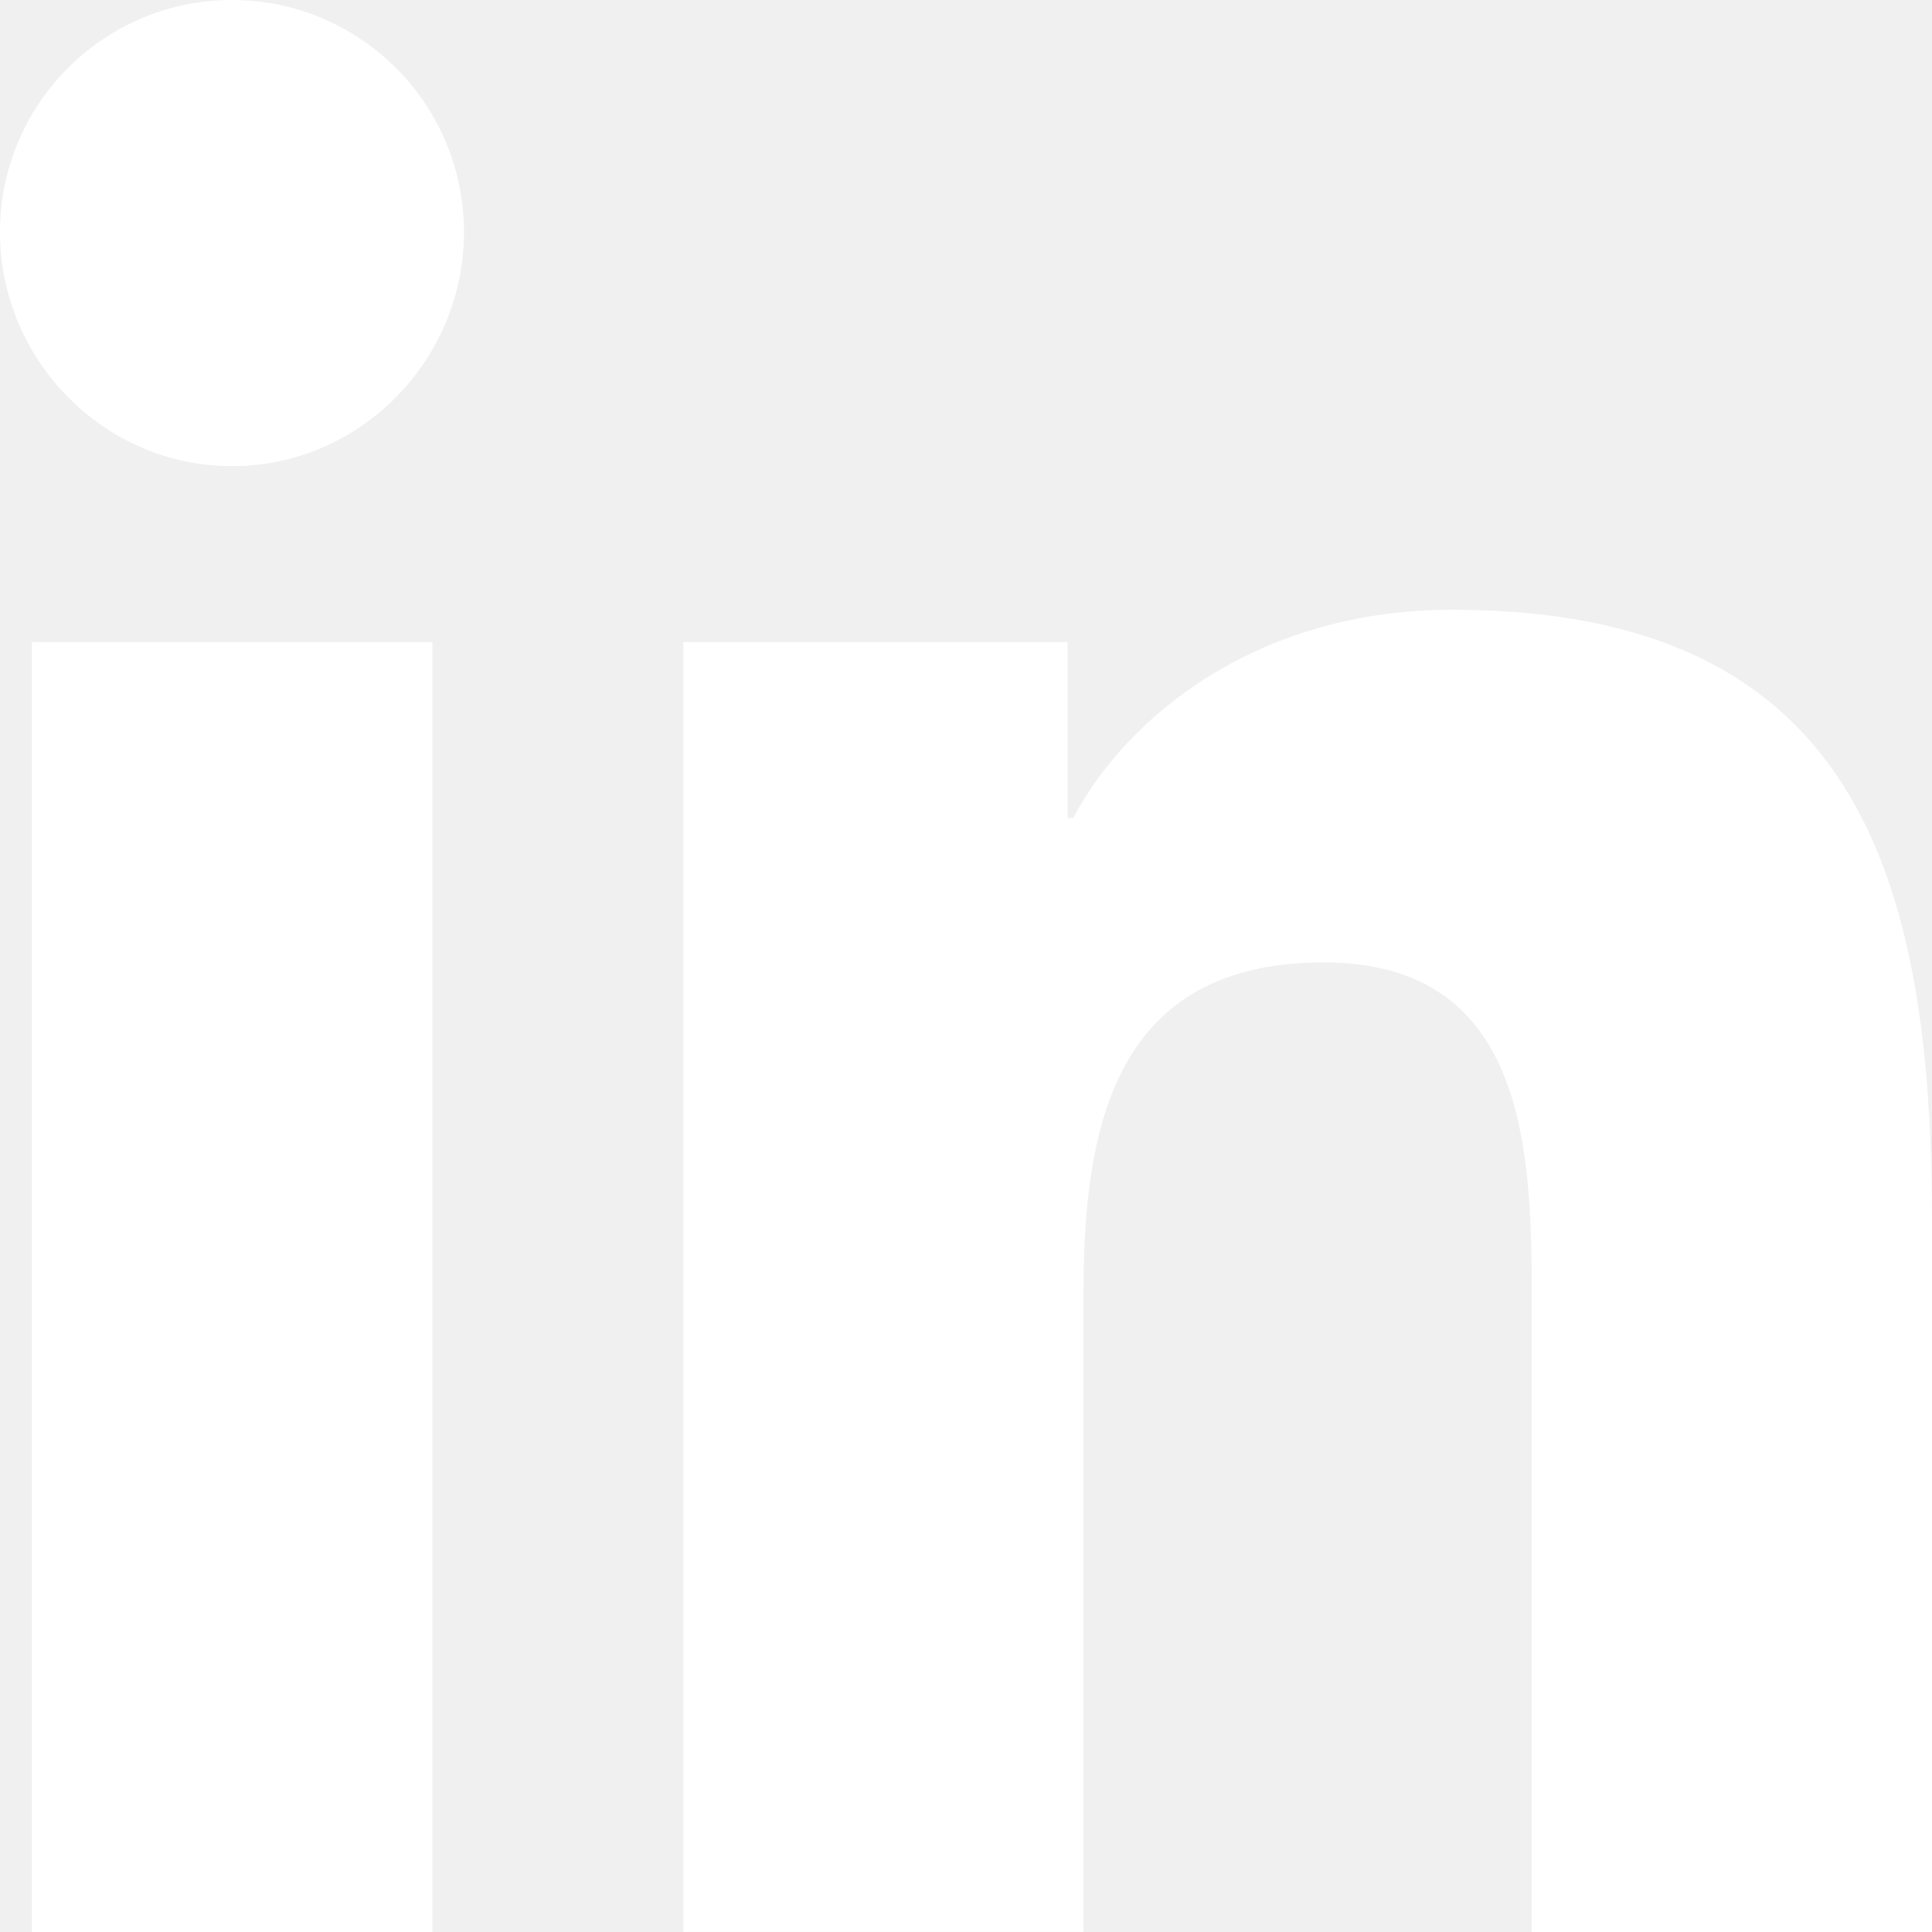
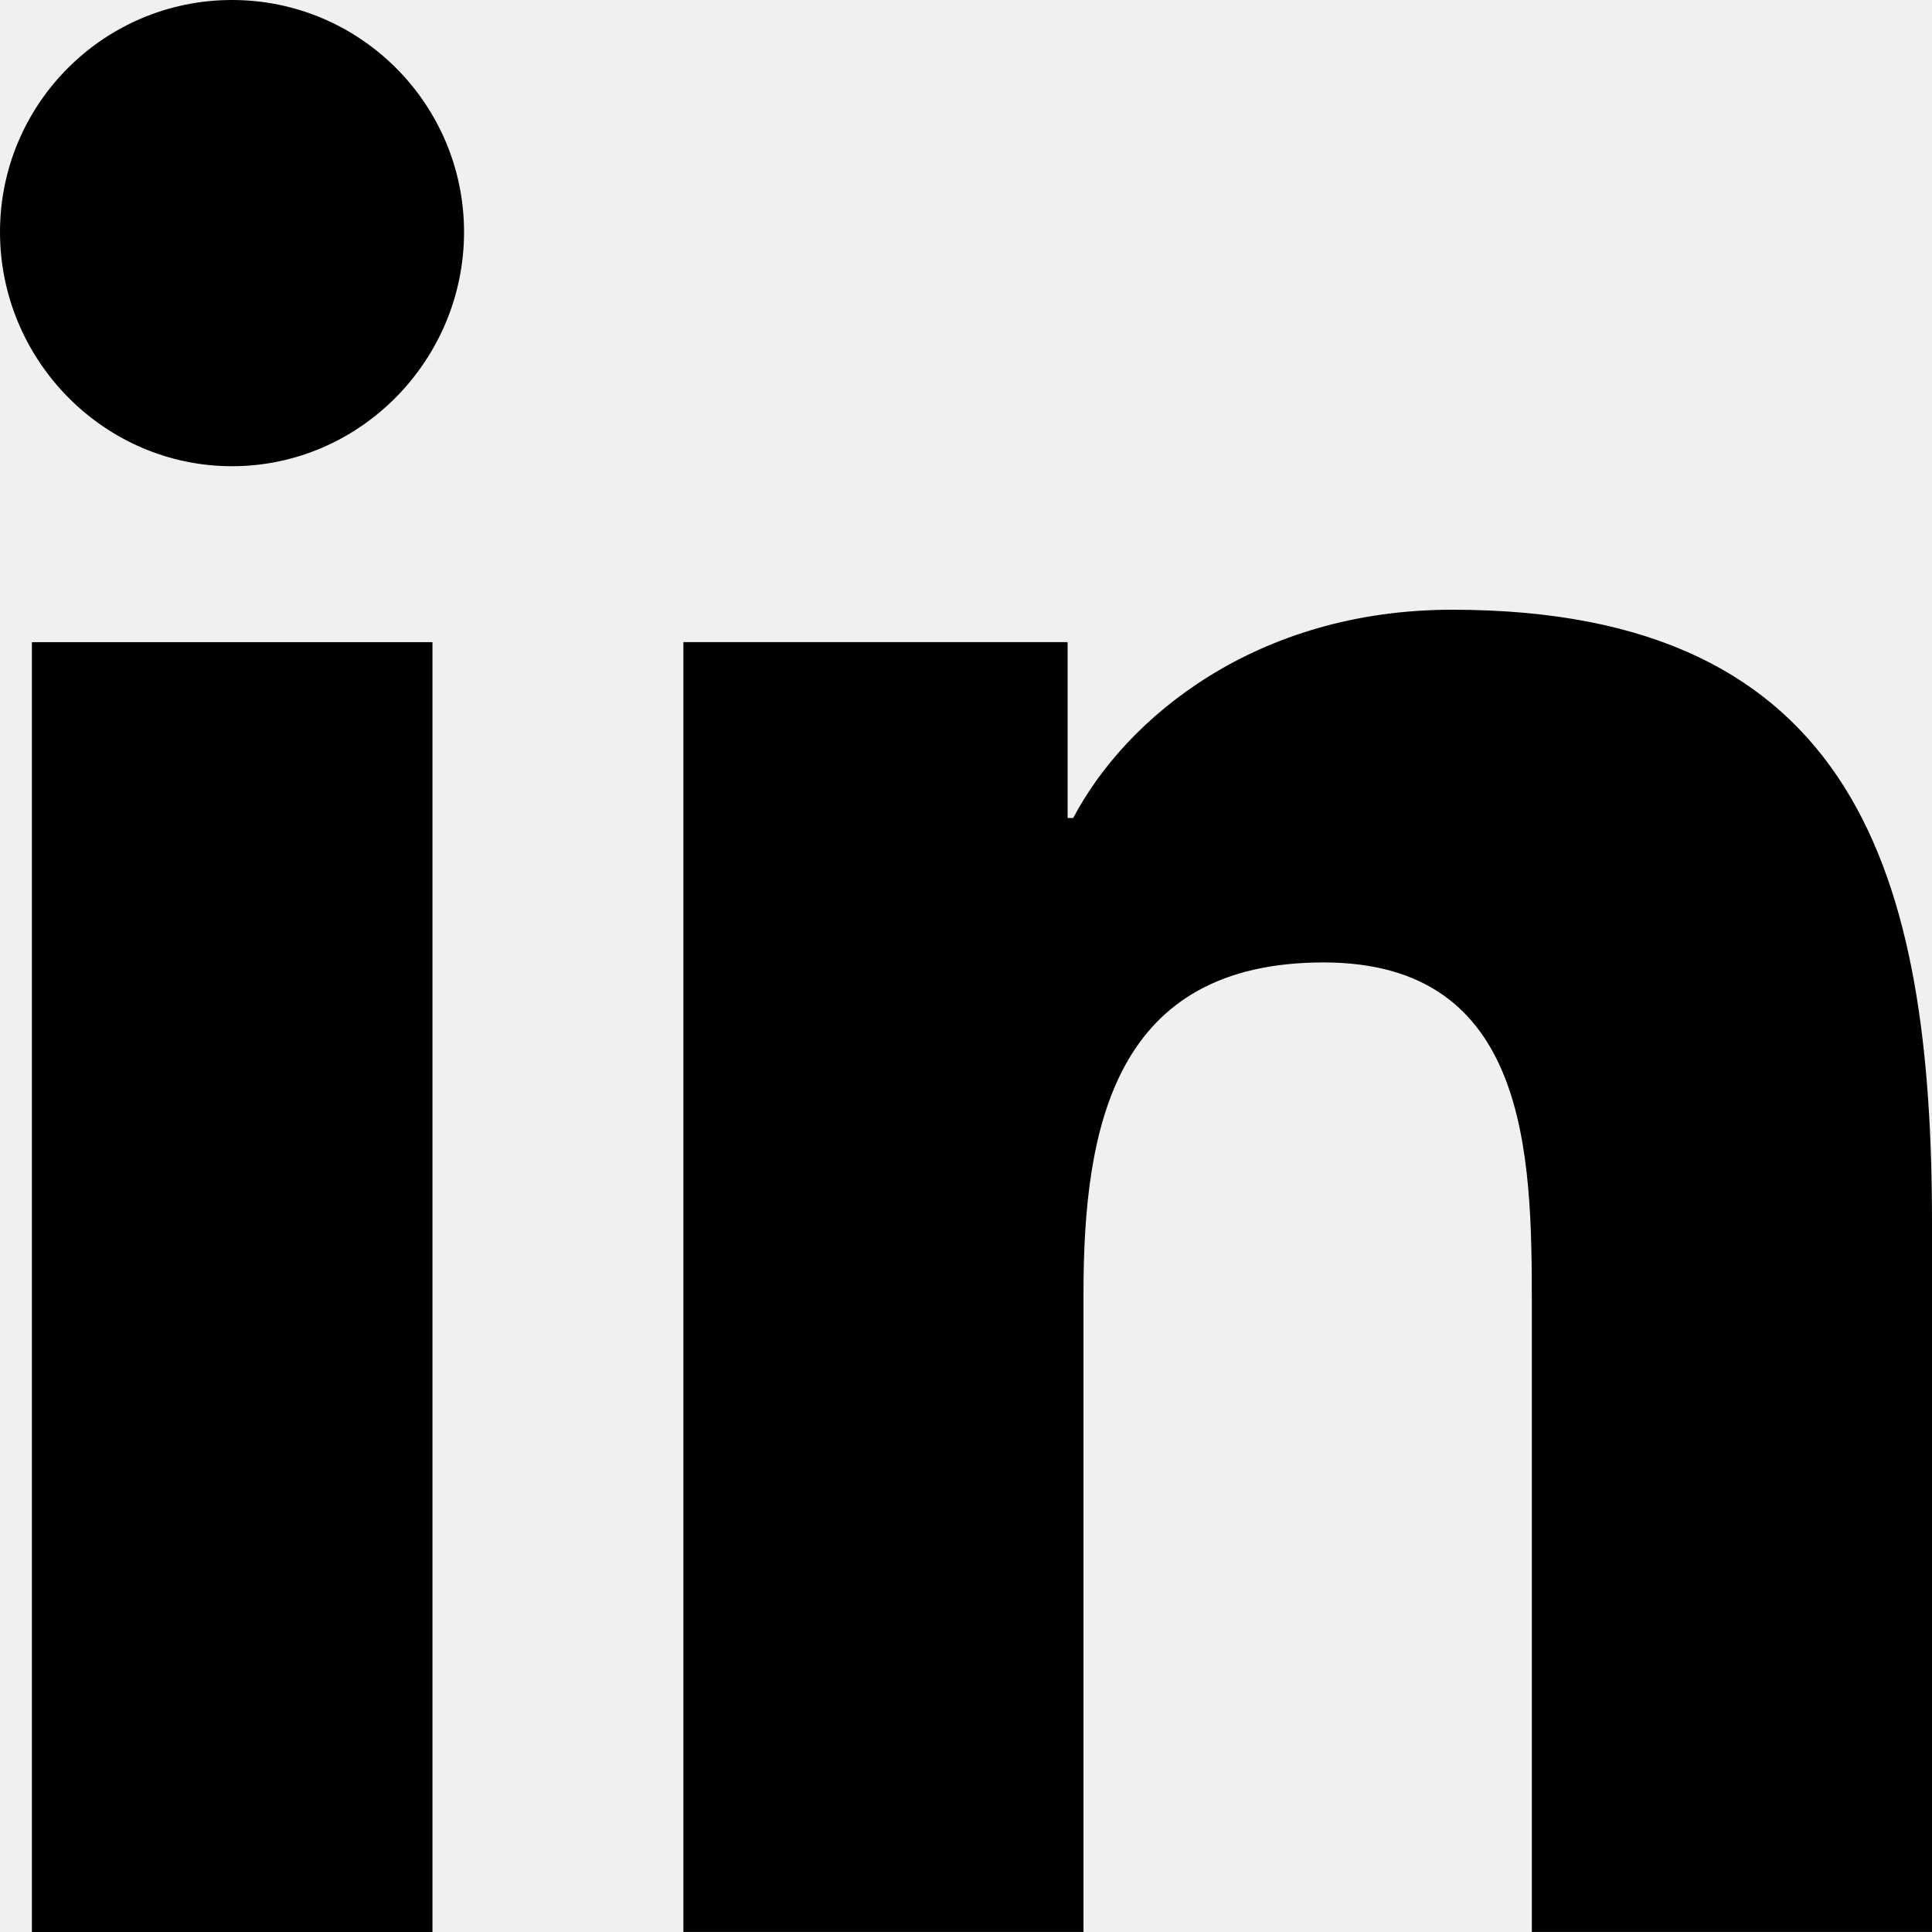
- <svg xmlns="http://www.w3.org/2000/svg" width="20" height="20" fill="none">
-   <g clip-path="url(#clip0)" fill="#fff">
-     <path d="M19.995 20H20v-7.336c0-3.588-.773-6.352-4.967-6.352-2.017 0-3.37 1.106-3.923 2.156h-.058V6.647H7.074v13.352h4.142v-6.611c0-1.741.33-3.425 2.486-3.425 2.124 0 2.155 1.987 2.155 3.536V20h4.138zM.33 6.647h4.147V20H.33V6.647zM2.402 0A2.402 2.402 0 000 2.402c0 1.325 1.076 2.424 2.402 2.424 1.325 0 2.401-1.098 2.401-2.424A2.403 2.403 0 002.402 0z" />
-   </g>
-   <defs>
-     <clipPath id="clip0">
-       <path fill="#fff" d="M0 0h20v20H0z" />
-     </clipPath>
-   </defs>
+ <svg xmlns="http://www.w3.org/2000/svg" version="1.1" width="32" height="32" viewBox="0 0 32 32">
+   <path d="M31.992 32v-0.001h0.008v-11.736c0-5.741-1.236-10.164-7.948-10.164-3.227 0-5.392 1.771-6.276 3.449h-0.093v-2.913h-6.364v21.364h6.627v-10.579c0-2.785 0.528-5.479 3.977-5.479 3.399 0 3.449 3.179 3.449 5.657v10.401h6.62z" />
+   <path d="M0.528 10.636h6.635v21.364h-6.635v-21.364z" />
+   <path d="M3.843 0c-2.121 0-3.843 1.721-3.843 3.843s1.721 3.879 3.843 3.879c2.121 0 3.843-1.757 3.843-3.879-0.001-2.121-1.723-3.843-3.843-3.843v0z" />
</svg>
